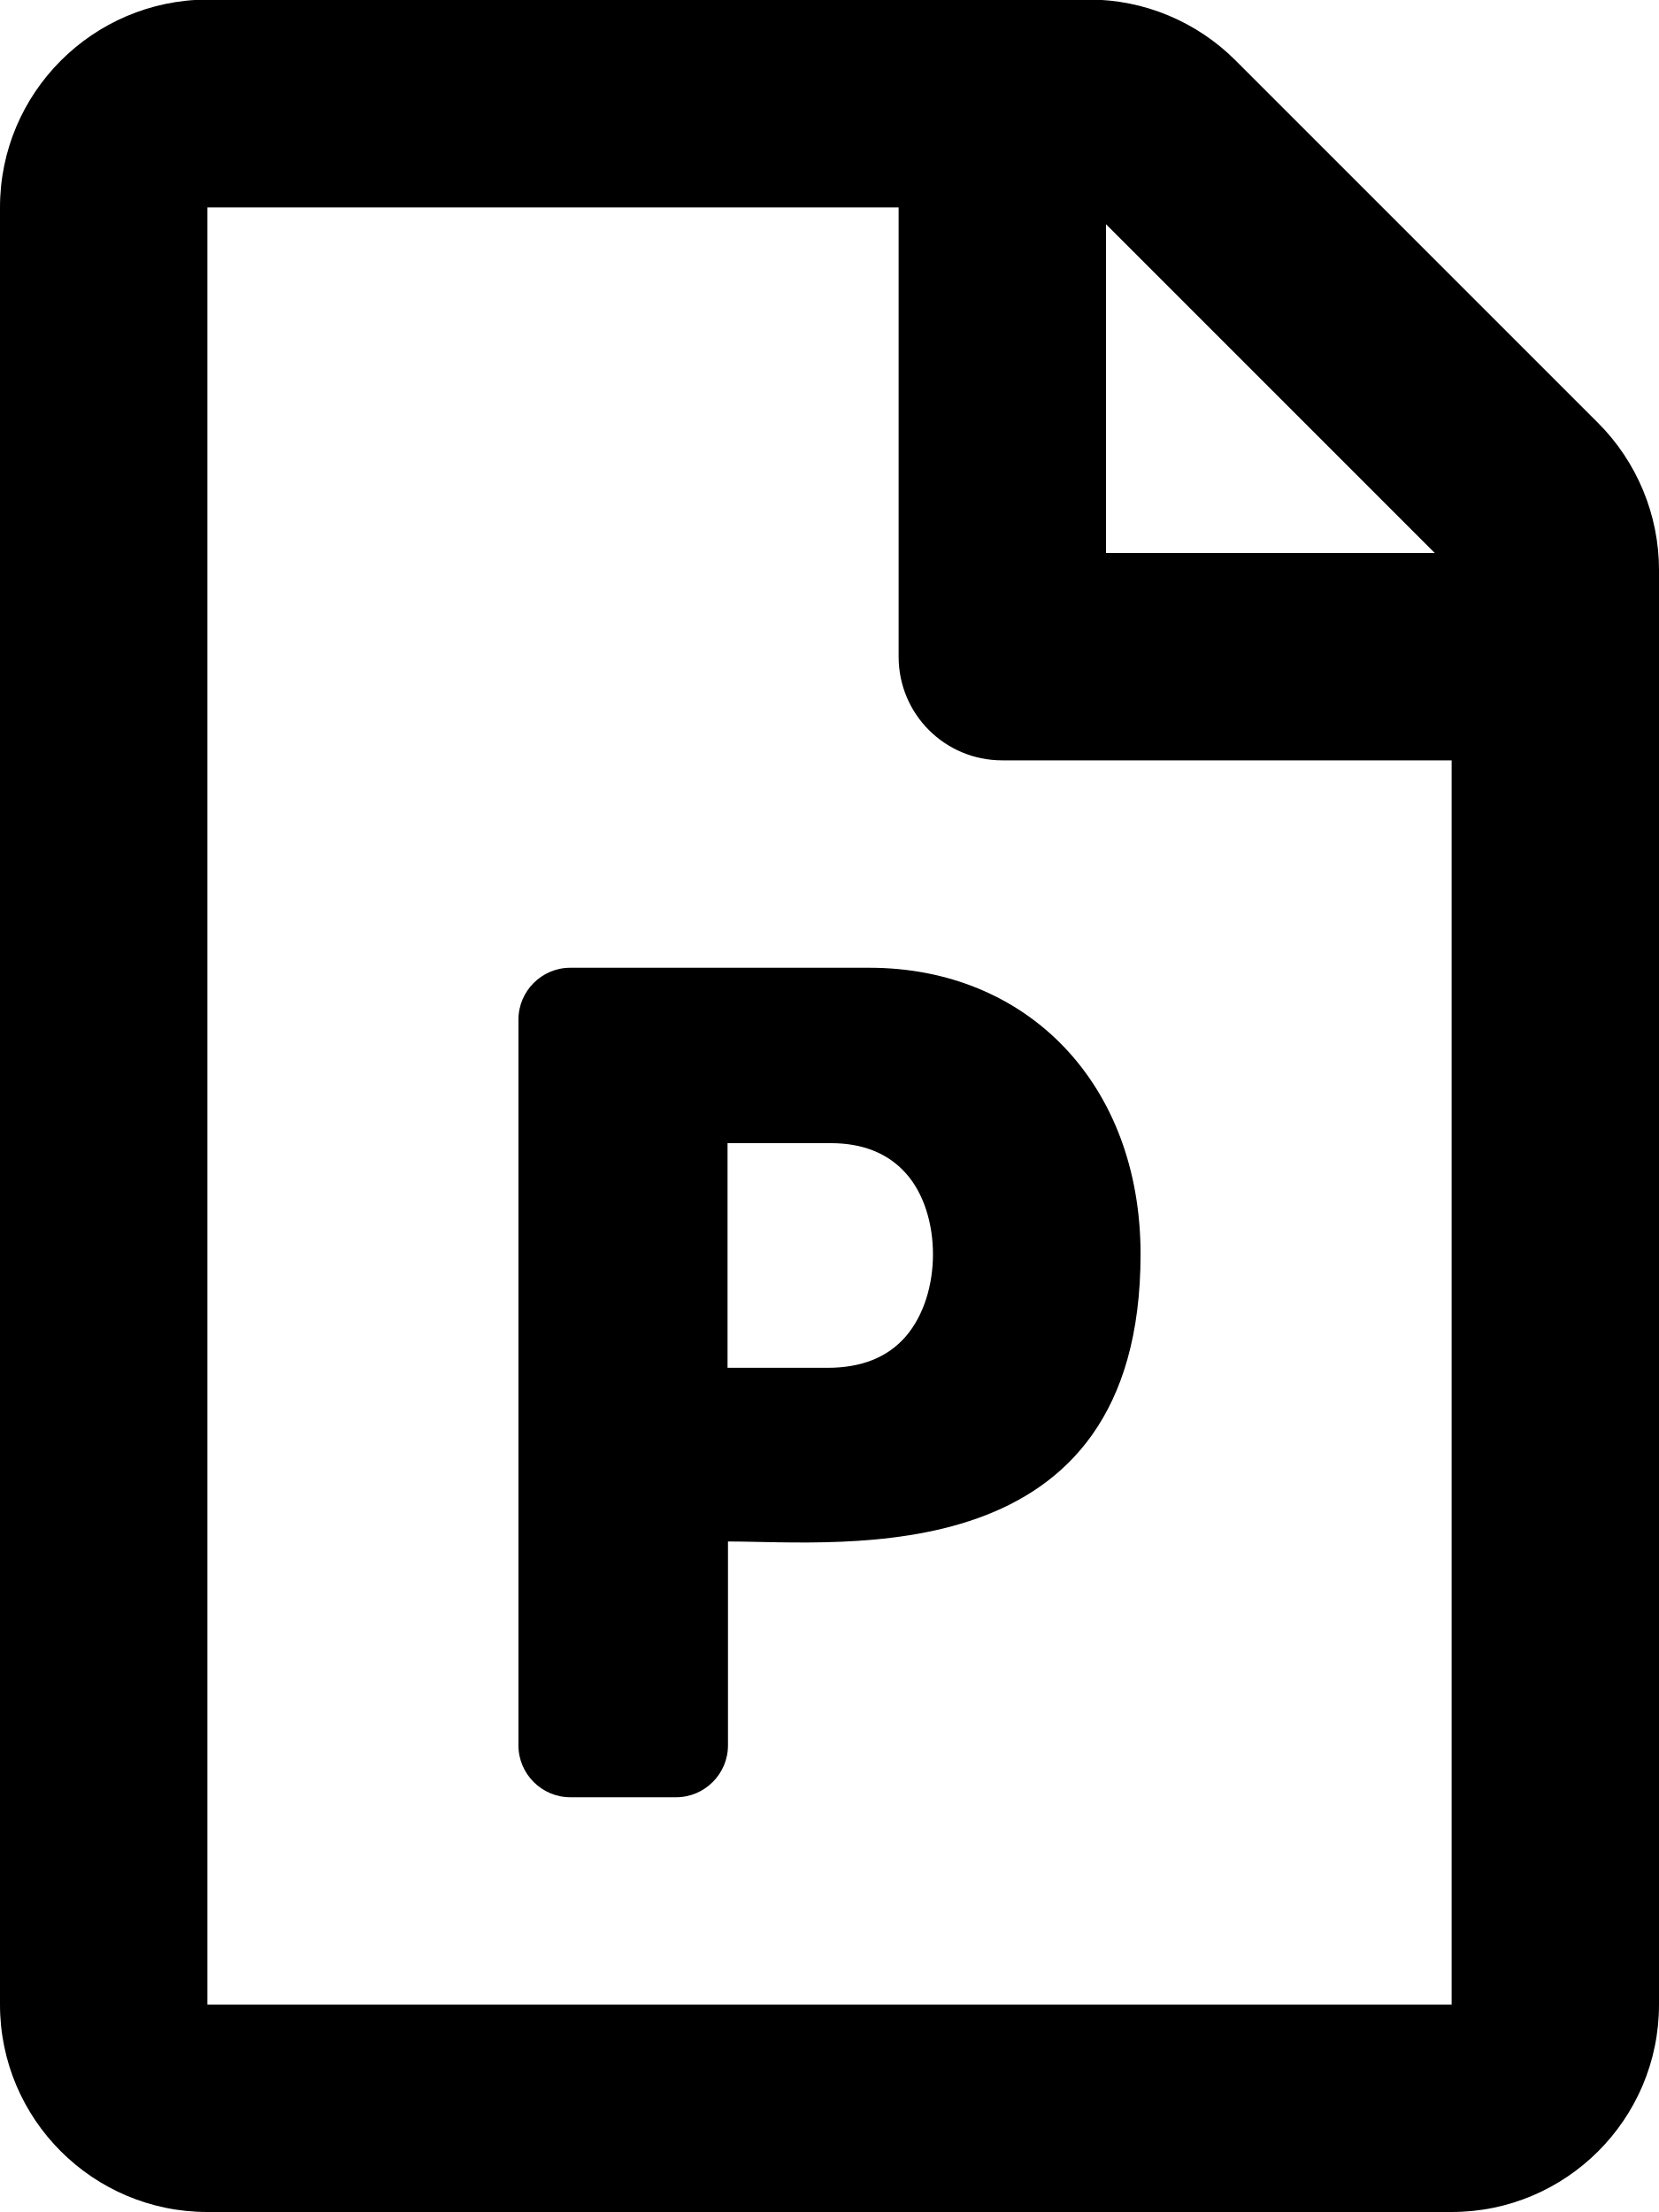
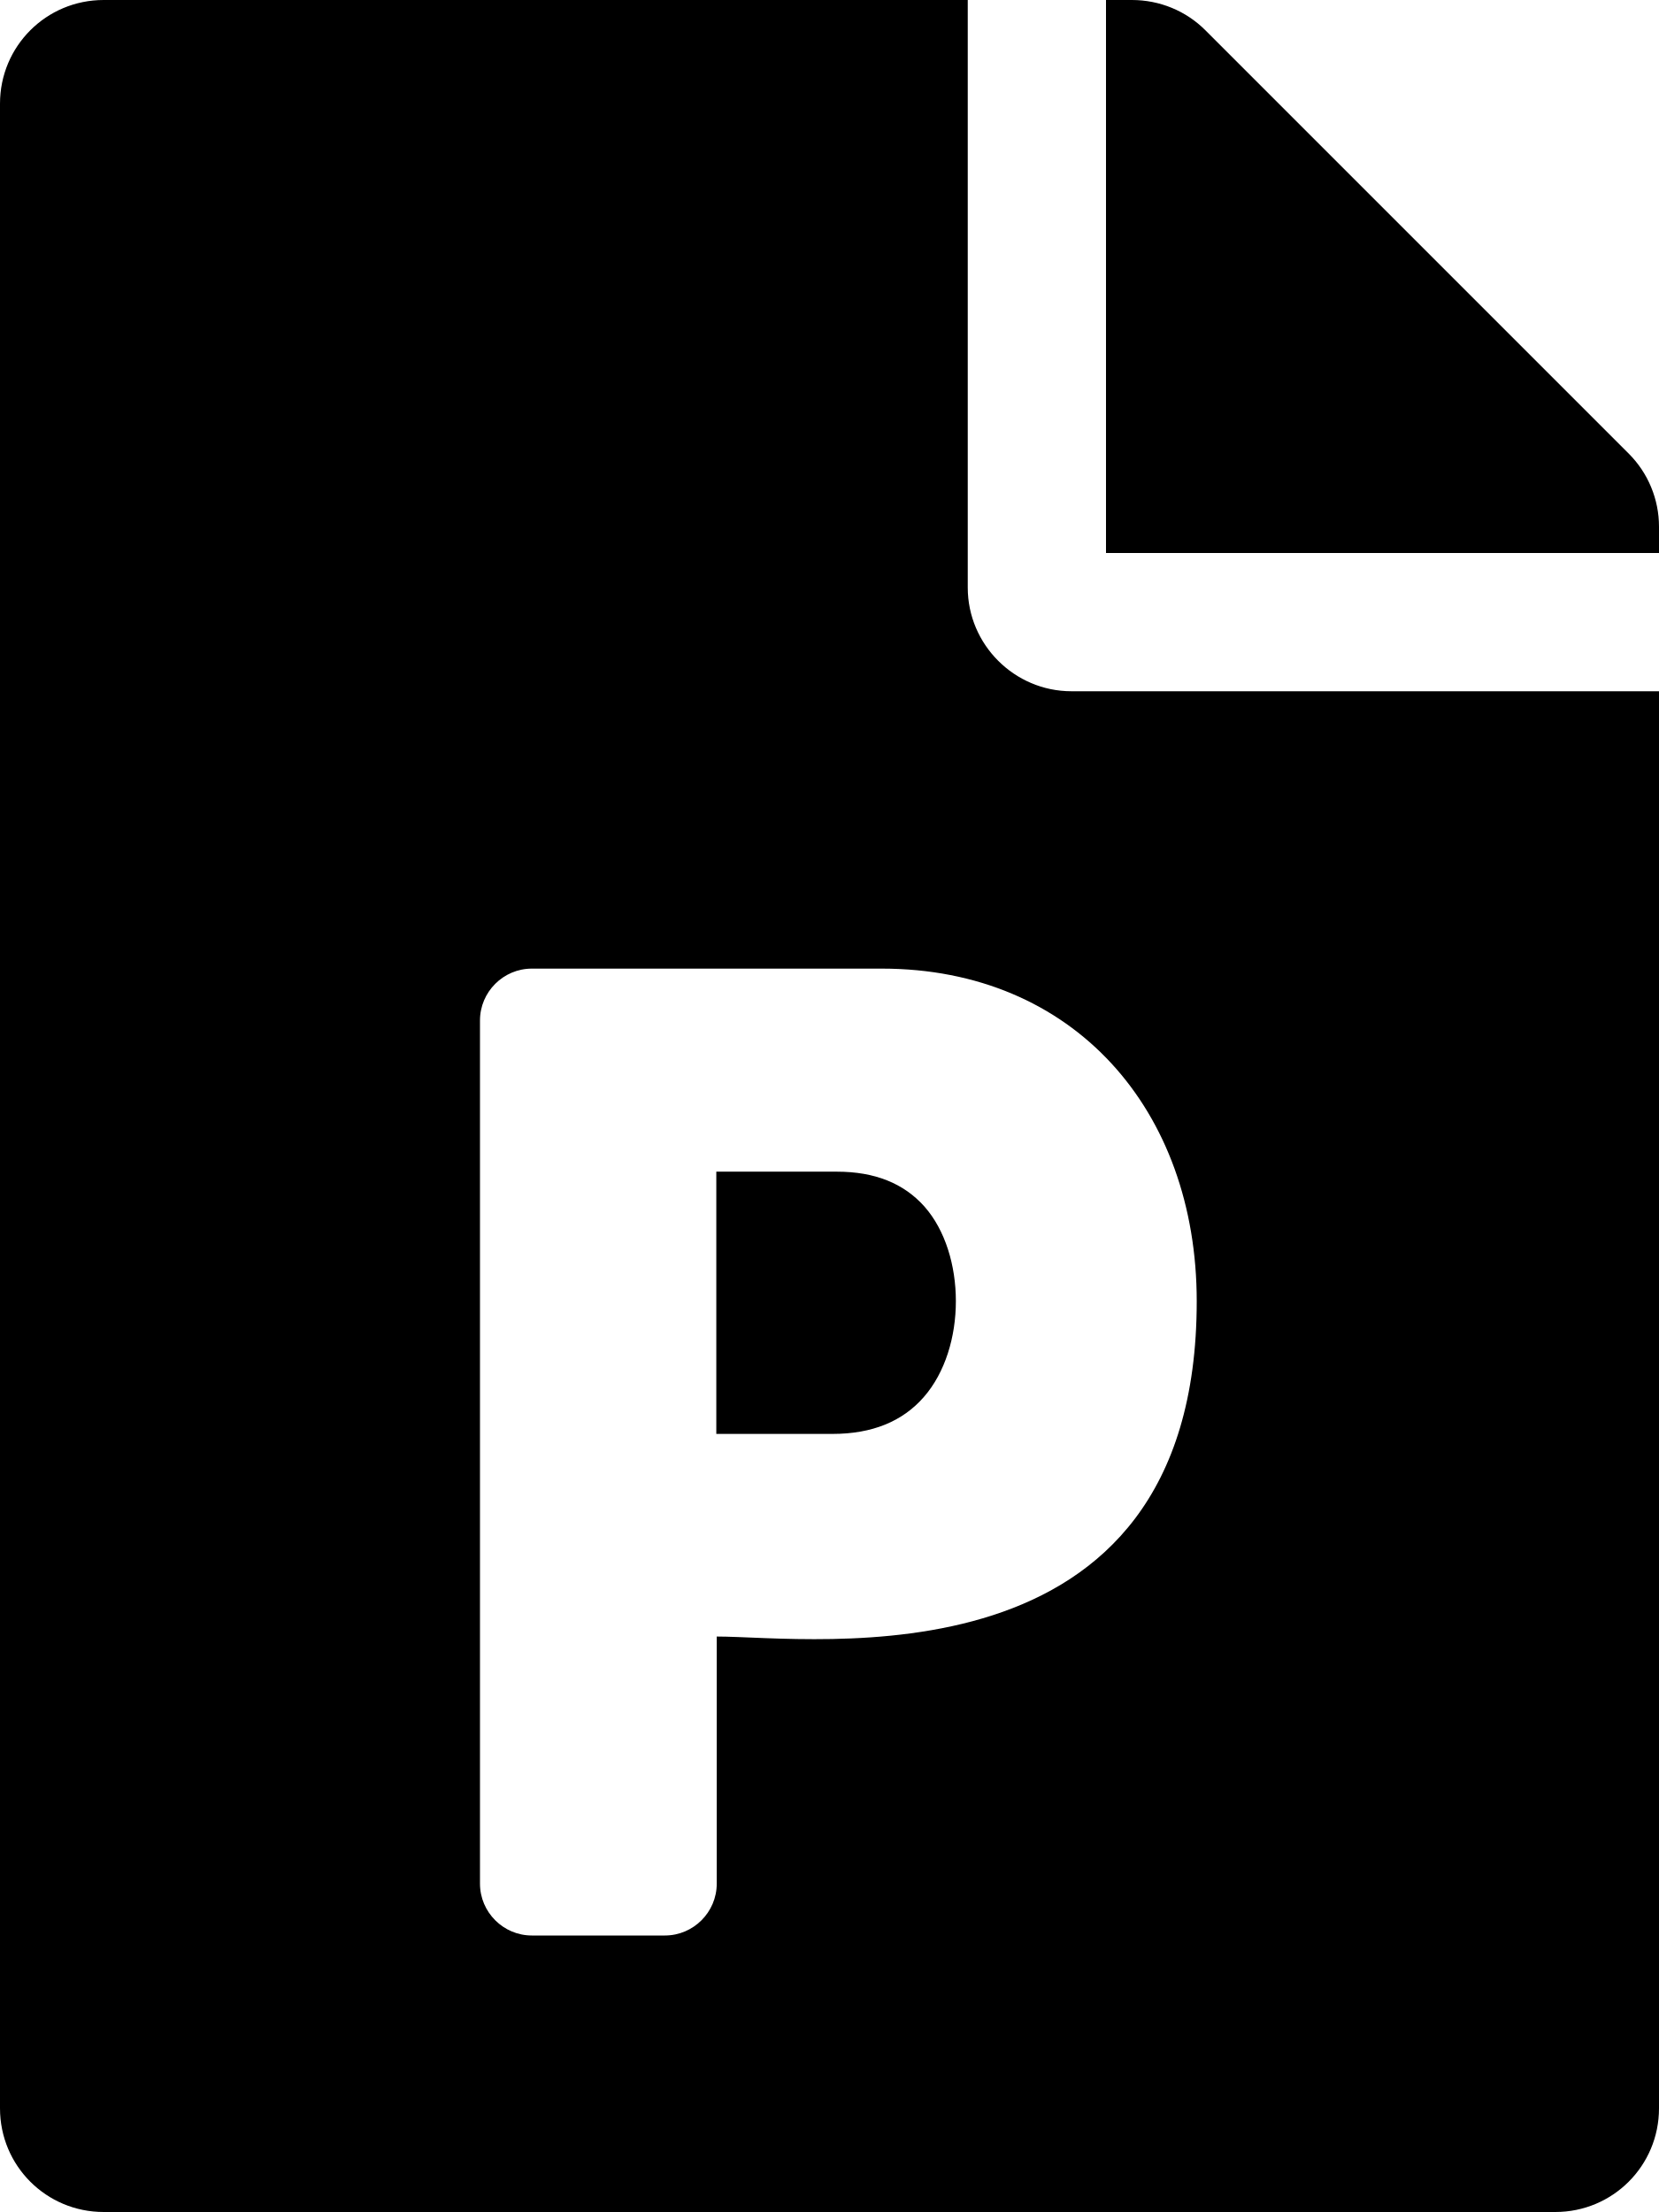
<svg xmlns="http://www.w3.org/2000/svg" viewBox="0 0 384 512">
-   <path d="M369.9 97.9L286 14C277 5 264.8-.1 252.1-.1H48C21.5 0 0 21.5 0 48v416c0 26.5 21.5 48 48 48h288c26.5 0 48-21.5 48-48V131.9c0-12.7-5.1-25-14.1-34zM332.1 128H256V51.9l76.1 76.1zM48 464V48h160v104c0 13.3 10.7 24 24 24h104v288H48zm72-60V236c0-6.6 5.4-12 12-12h69.2c36.7 0 62.8 27 62.8 66.3 0 74.3-68.7 66.5-95.5 66.5V404c0 6.6-5.4 12-12 12H132c-6.6 0-12-5.4-12-12zm48.5-87.4h23c7.9 0 13.9-2.4 18.1-7.2 8.5-9.8 8.4-28.5.1-37.8-4.1-4.6-9.9-7-17.4-7h-23.9v52z" />
+   <path d="M193.7 271.2c8.8 0 15.5 2.7 20.3 8.1 9.6 10.9 9.8 32.7-.2 44.1-4.9 5.6-11.9 8.5-21.1 8.5h-26.9v-60.7h27.9zM377 105L279 7c-4.5-4.5-10.6-7-17-7h-6v128h128v-6.1c0-6.3-2.5-12.4-7-16.9zm-153 31V0H24C10.7 0 0 10.7 0 24v464c0 13.3 10.7 24 24 24h336c13.3 0 24-10.7 24-24V160H248c-13.2 0-24-10.8-24-24zm53 165.2c0 90.3-88.8 77.6-111.1 77.6V436c0 6.6-5.4 12-12 12h-30.8c-6.6 0-12-5.4-12-12V236.2c0-6.6 5.4-12 12-12h81c44.5 0 72.9 32.8 72.9 77z" />
</svg>
